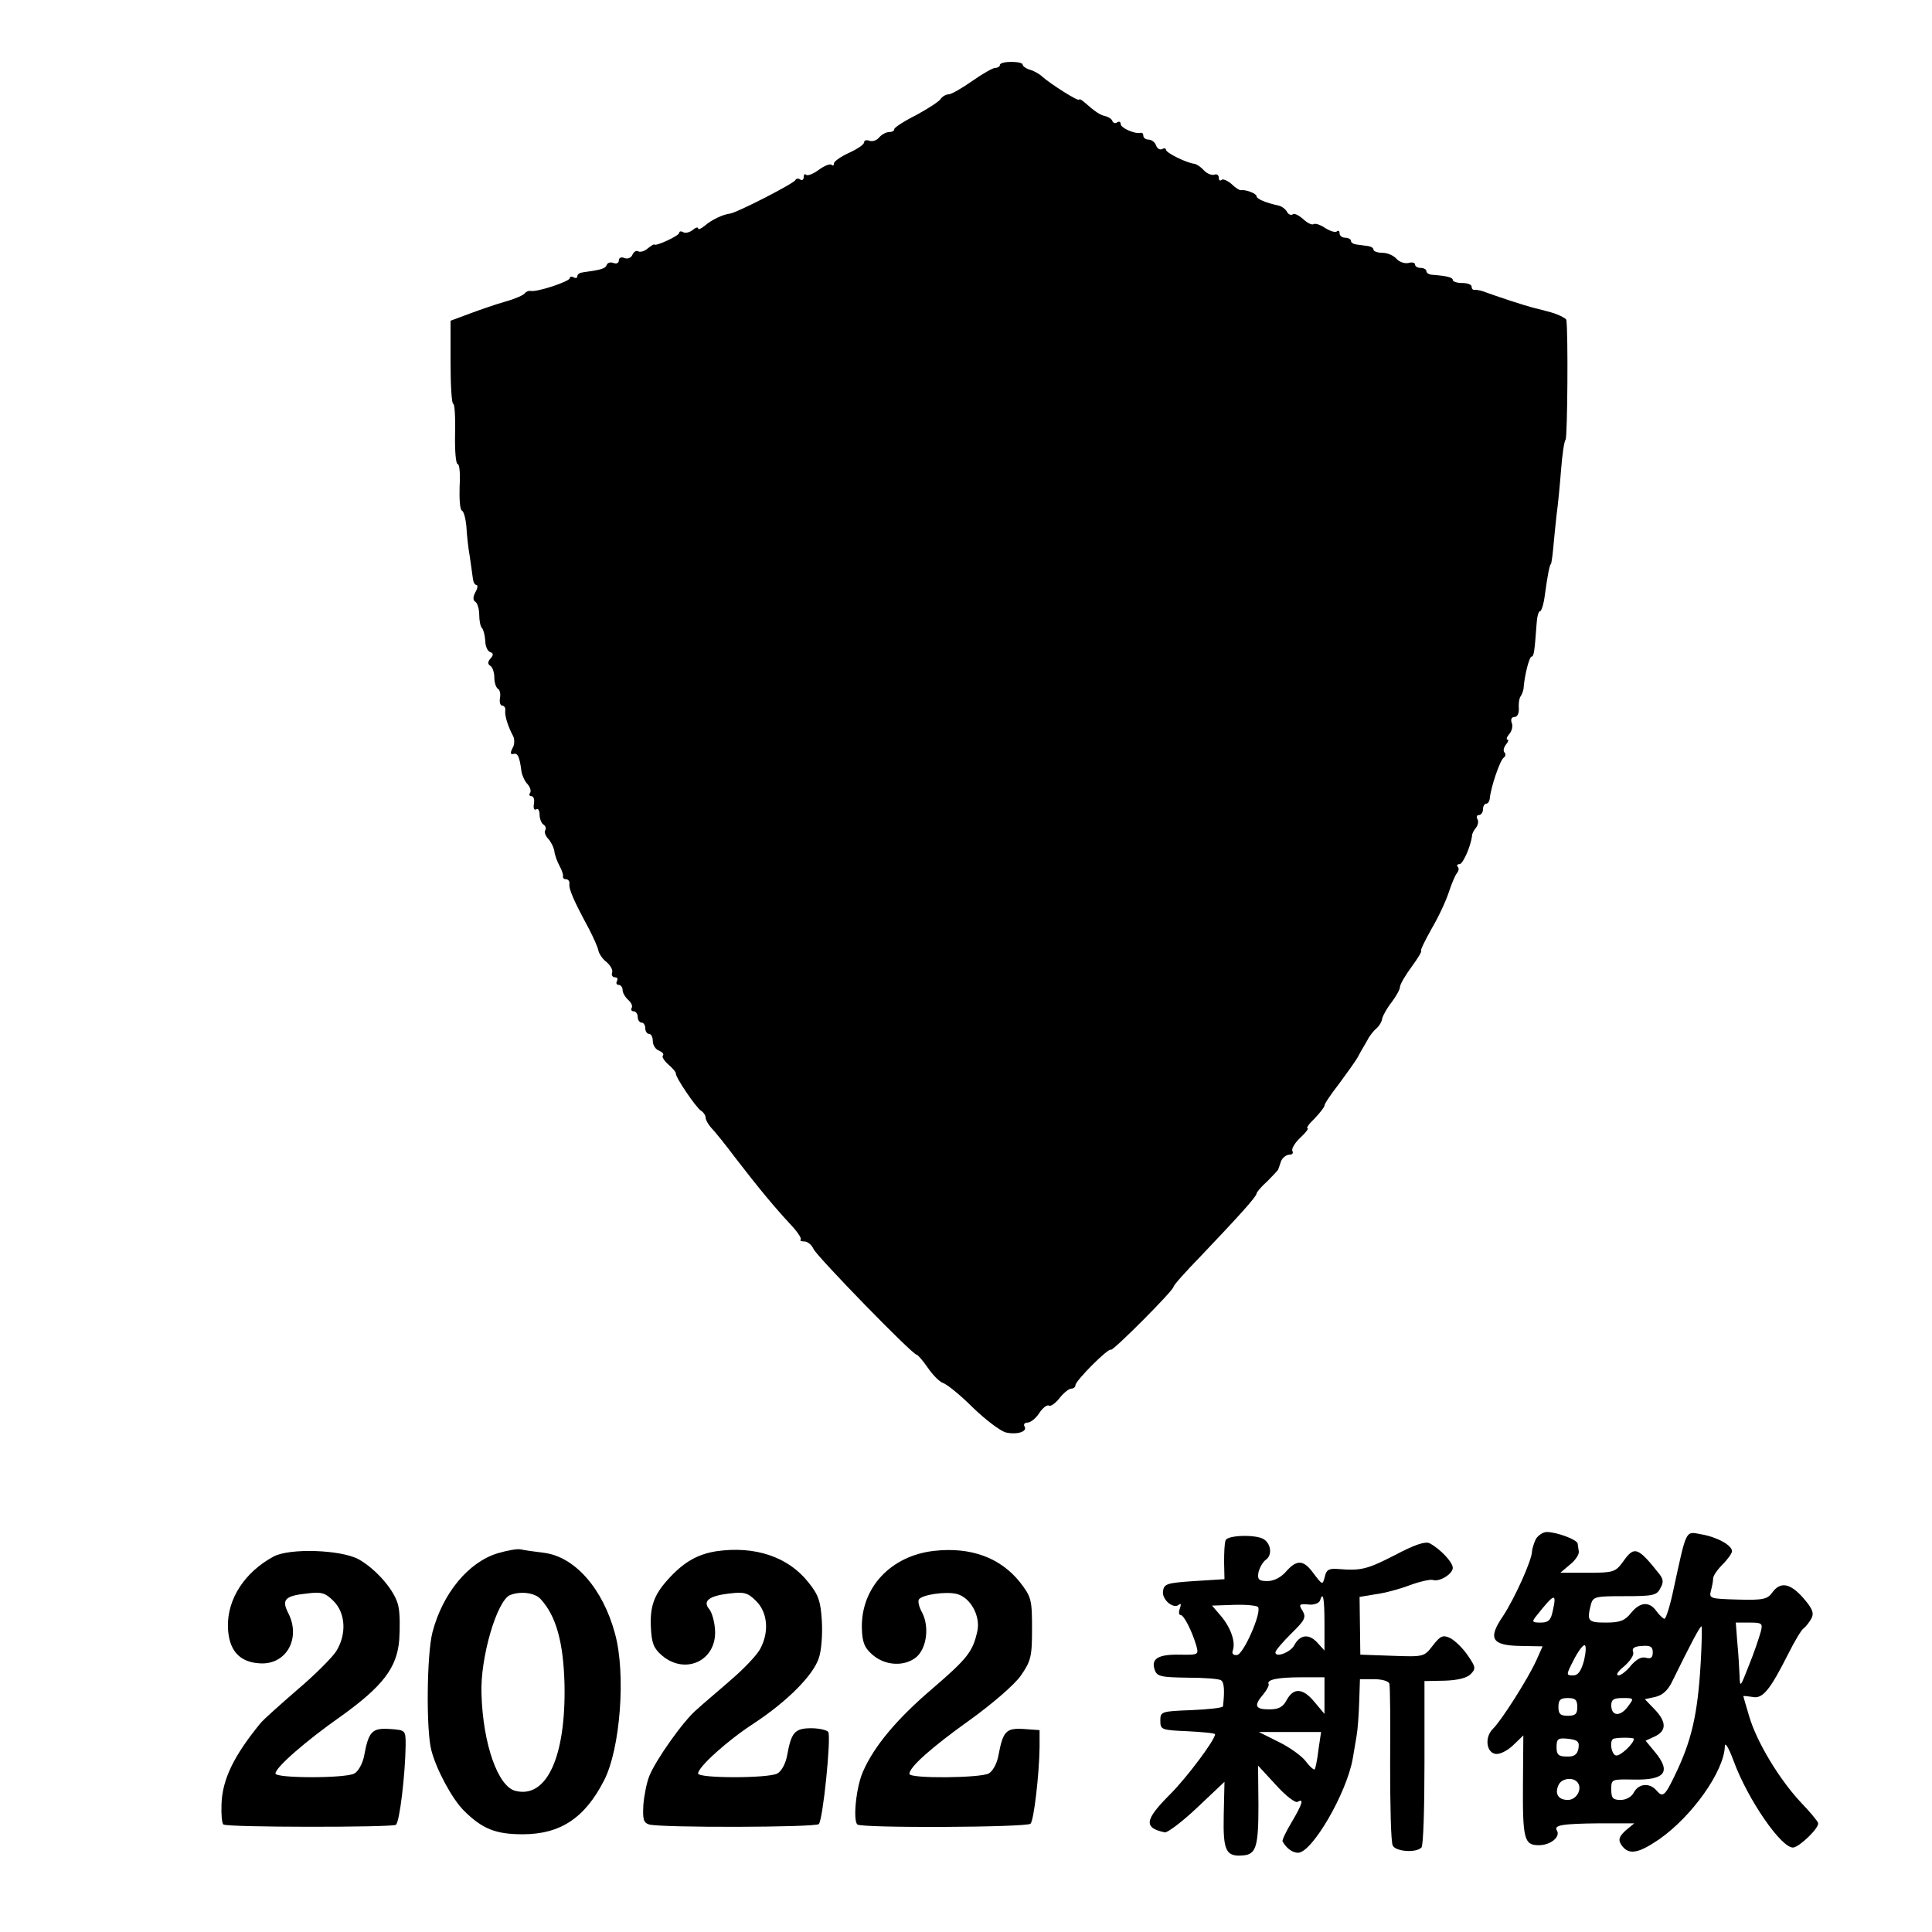
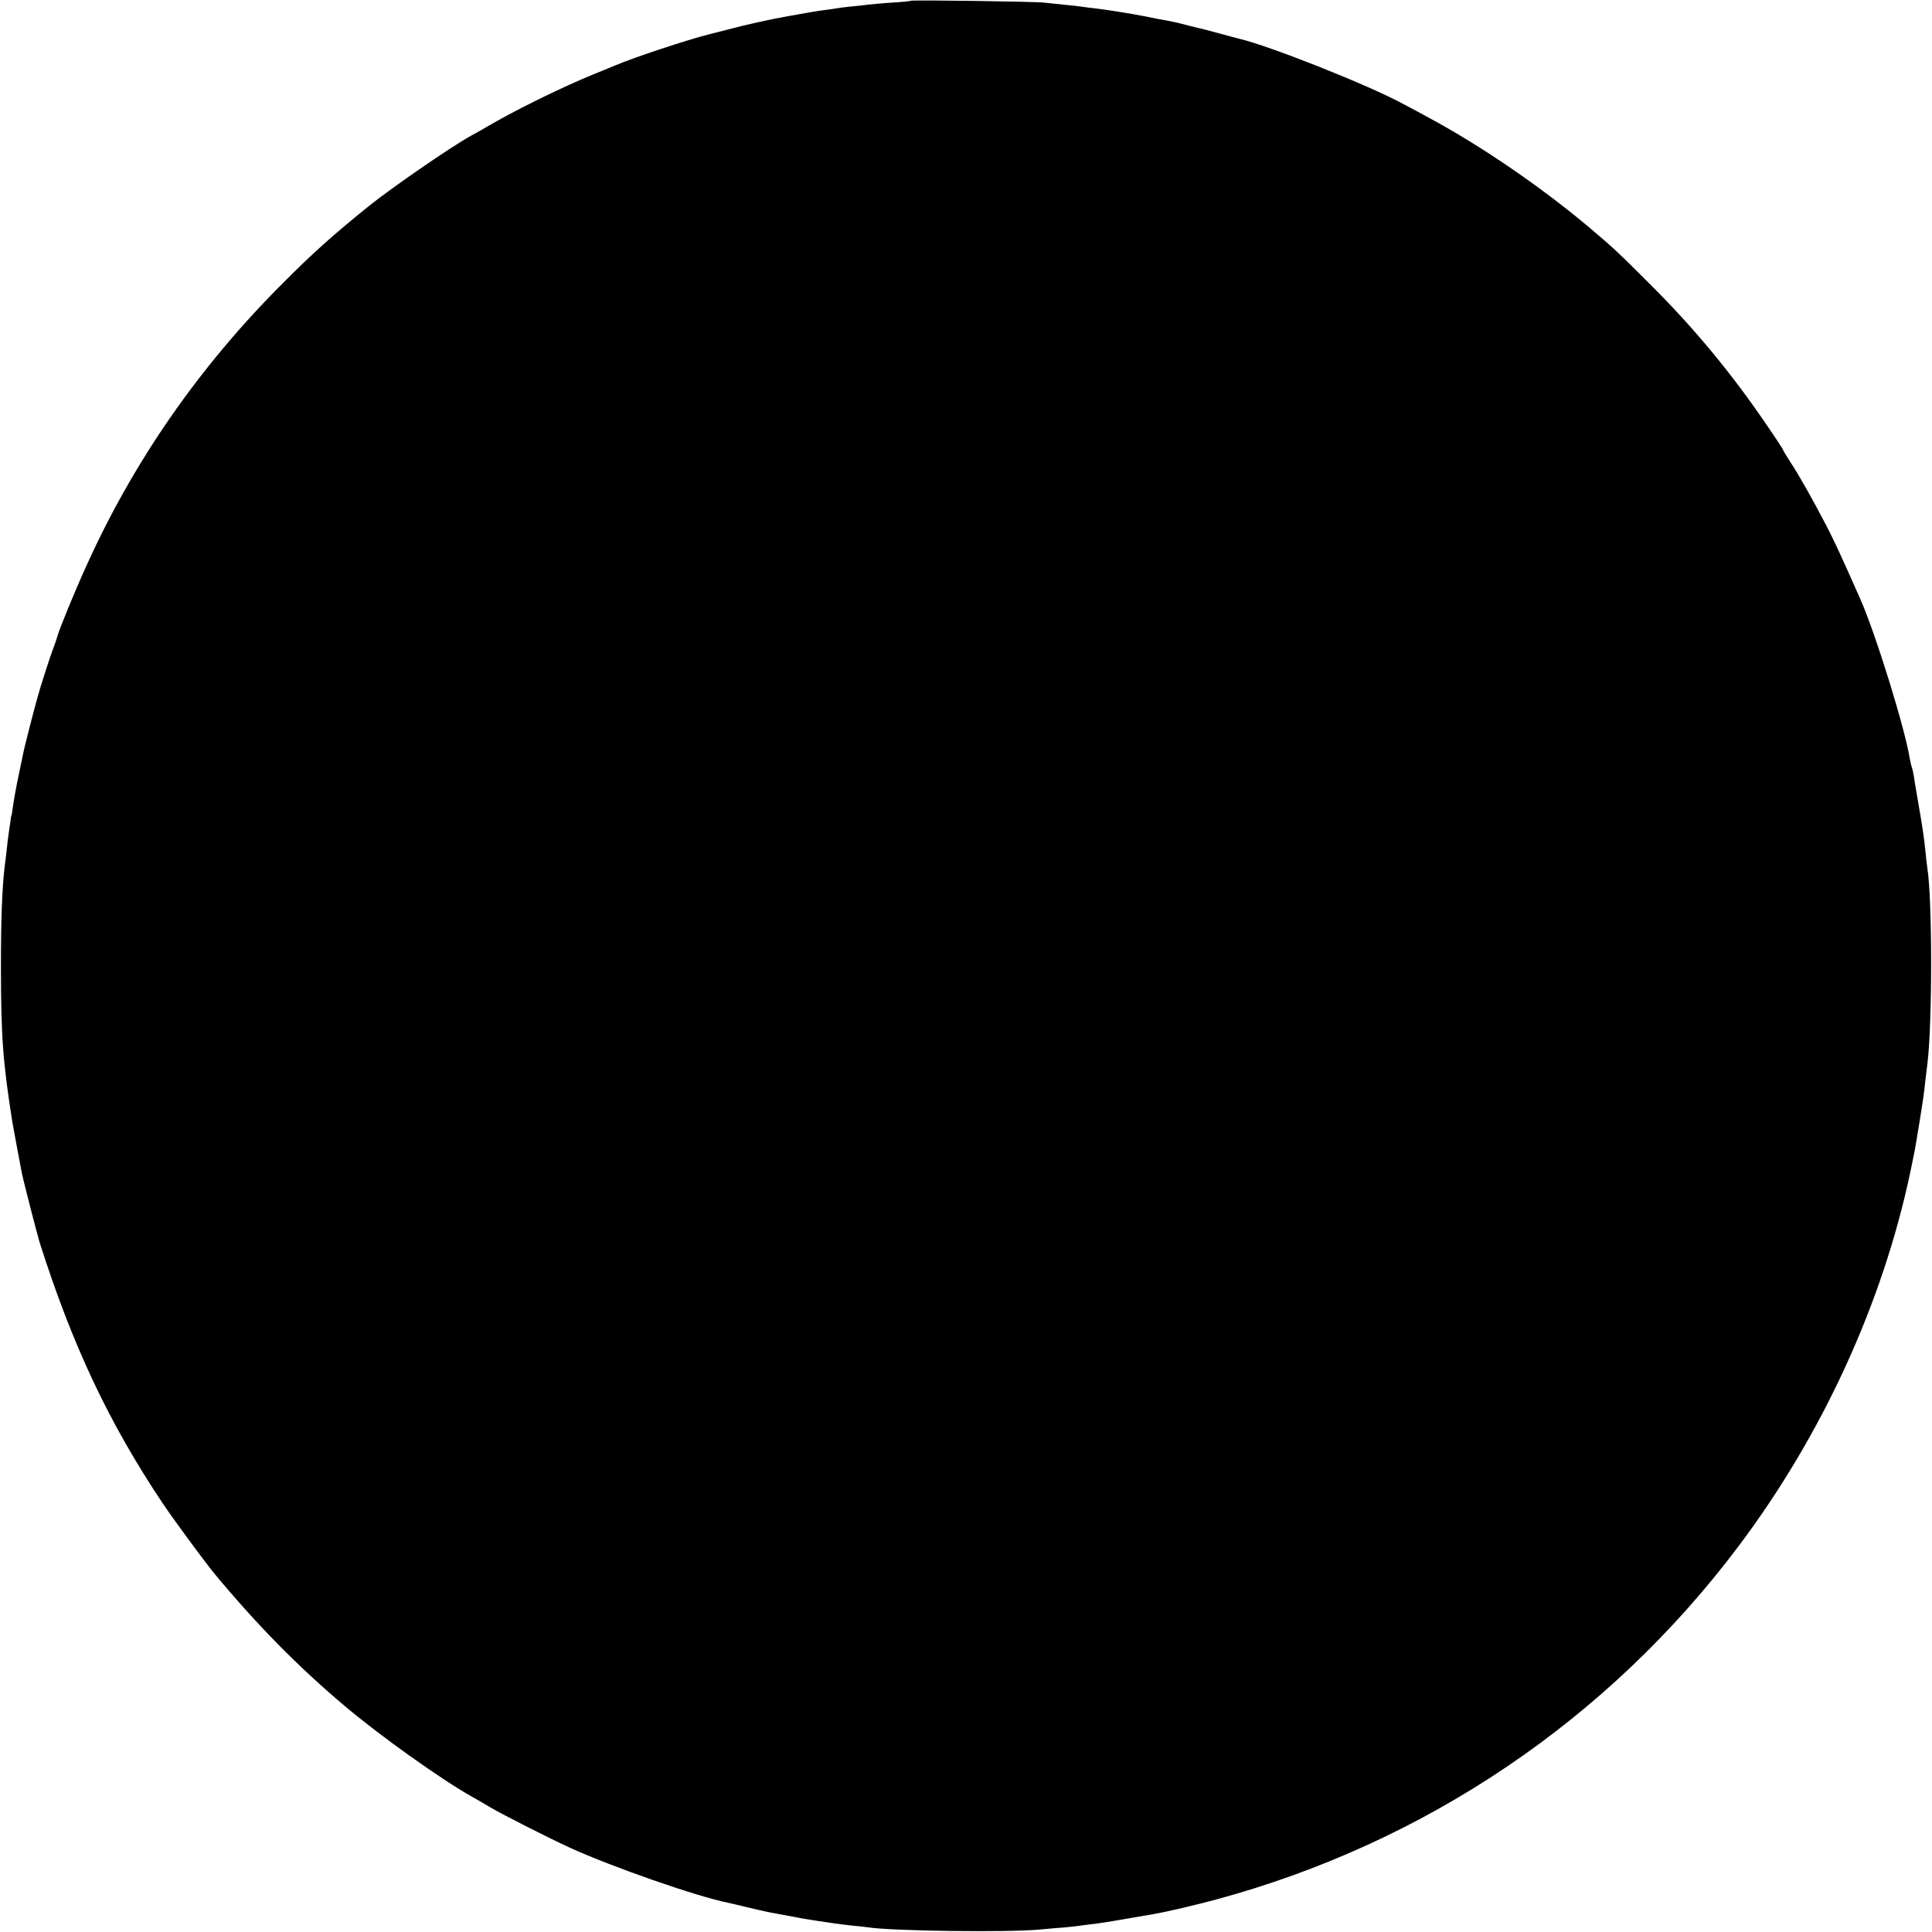
- <svg xmlns="http://www.w3.org/2000/svg" version="1.0" width="512pt" height="512pt" viewBox="0 0 512 512" preserveAspectRatio="xMidYMid meet">
-   <g transform="translate(0,512) scale(0.1,-0.1)" fill="#000000" stroke="none">
-     <path d="M2650 4948 c0 -4 -6 -8 -13 -8 -6 0 -34 -16 -61 -35 -27 -19 -55 -35 -62 -35 -7 0 -17 -6 -21 -12 -4 -7 -34 -26 -65 -43 -32 -16 -58 -33 -58 -37 0 -5 -6 -8 -14 -8 -7 0 -19 -6 -26 -14 -6 -8 -18 -12 -26 -9 -8 3 -14 1 -14 -4 0 -6 -18 -18 -40 -28 -22 -10 -40 -23 -40 -28 0 -6 -3 -7 -6 -4 -4 4 -19 -2 -34 -13 -15 -11 -30 -17 -34 -13 -3 3 -6 1 -6 -6 0 -7 -4 -10 -9 -7 -5 4 -11 3 -13 -1 -3 -9 -156 -87 -173 -89 -19 -2 -50 -17 -67 -32 -10 -8 -18 -12 -18 -7 0 4 -7 2 -15 -5 -8 -6 -19 -9 -25 -5 -5 3 -10 2 -10 -2 0 -8 -64 -37 -66 -31 0 2 -8 -3 -17 -10 -9 -8 -20 -11 -26 -8 -5 3 -11 -1 -15 -9 -3 -8 -12 -12 -21 -9 -8 4 -15 1 -15 -6 0 -7 -6 -10 -14 -7 -8 3 -16 1 -18 -5 -4 -10 -14 -13 -65 -20 -7 -1 -13 -5 -13 -10 0 -5 -4 -6 -10 -3 -5 3 -10 2 -10 -2 0 -9 -88 -38 -104 -34 -5 1 -12 -2 -15 -6 -3 -5 -26 -15 -51 -22 -25 -7 -68 -22 -95 -32 l-51 -19 0 -110 c0 -60 3 -110 7 -110 4 0 6 -36 5 -80 -1 -44 2 -80 7 -80 5 0 7 -27 5 -60 -1 -33 1 -61 6 -63 5 -2 10 -21 12 -42 1 -22 5 -58 9 -80 3 -22 7 -48 8 -57 1 -10 5 -18 9 -18 5 0 4 -9 -2 -19 -7 -13 -7 -22 0 -26 5 -3 10 -19 10 -34 0 -15 3 -31 7 -35 4 -4 8 -19 9 -34 0 -14 6 -28 13 -30 9 -3 9 -8 1 -17 -8 -9 -8 -15 0 -20 5 -3 10 -17 10 -30 0 -13 4 -26 9 -30 6 -3 8 -14 6 -25 -2 -11 1 -20 6 -20 5 0 9 -6 8 -12 -2 -13 6 -41 21 -69 4 -8 4 -23 -2 -32 -6 -12 -6 -17 3 -15 11 3 16 -7 21 -47 2 -11 9 -26 16 -33 7 -8 10 -18 7 -23 -4 -5 -2 -9 4 -9 5 0 8 -9 6 -20 -2 -11 0 -18 6 -15 5 4 9 -3 9 -14 0 -11 5 -23 10 -26 6 -4 8 -10 5 -15 -3 -5 0 -14 7 -22 7 -7 15 -22 17 -33 1 -11 8 -29 14 -40 6 -11 10 -23 9 -27 -1 -5 3 -8 8 -8 6 0 10 -6 9 -12 -2 -14 11 -44 51 -118 13 -25 25 -52 26 -60 2 -8 11 -22 22 -30 10 -9 17 -21 14 -28 -2 -6 1 -12 8 -12 6 0 8 -4 5 -10 -3 -5 -1 -10 4 -10 6 0 11 -6 11 -14 0 -7 7 -19 15 -26 8 -7 12 -16 9 -21 -3 -5 0 -9 5 -9 6 0 11 -7 11 -15 0 -8 5 -15 10 -15 6 0 10 -7 10 -15 0 -8 5 -15 10 -15 6 0 10 -9 10 -19 0 -10 7 -22 16 -25 9 -4 14 -9 11 -13 -4 -3 3 -14 14 -24 11 -9 20 -20 20 -23 -2 -10 53 -90 66 -99 7 -4 13 -13 13 -19 0 -6 7 -18 15 -27 9 -9 38 -45 65 -81 60 -78 104 -131 146 -176 17 -18 29 -36 26 -39 -3 -3 1 -5 10 -5 8 0 19 -9 24 -20 9 -20 262 -280 273 -280 3 0 17 -16 30 -35 13 -19 31 -37 40 -40 10 -3 46 -32 79 -65 34 -33 73 -62 87 -66 30 -7 59 2 50 16 -3 5 0 10 8 10 8 0 22 11 31 25 9 14 21 23 26 20 4 -3 17 6 28 20 11 14 25 25 31 25 6 0 11 4 11 9 0 12 88 100 94 94 4 -5 166 157 166 167 0 4 33 41 73 82 99 104 147 157 147 165 0 3 12 18 28 32 15 15 28 29 29 31 1 3 5 13 8 23 4 9 14 17 22 17 8 0 11 4 8 10 -3 5 6 21 21 35 15 14 23 25 19 25 -4 0 4 12 19 26 14 15 26 30 26 34 0 5 17 30 38 57 20 27 43 59 50 71 6 12 18 32 25 44 6 13 18 27 25 33 7 6 14 17 15 26 2 8 13 28 25 43 12 16 22 34 22 40 0 7 14 31 31 54 17 23 28 42 25 42 -3 0 10 27 28 59 19 32 39 76 46 98 7 21 16 43 21 49 5 6 6 14 2 17 -3 4 -1 7 5 7 9 0 30 48 33 75 0 6 5 15 11 22 5 7 7 17 3 23 -3 5 -1 10 4 10 6 0 11 7 11 15 0 8 4 15 8 15 5 0 9 6 10 13 2 28 27 103 37 109 5 4 6 10 2 14 -4 4 -2 13 4 21 6 7 8 13 4 13 -4 0 -2 7 5 15 7 8 10 22 6 30 -3 9 0 15 8 15 7 0 12 10 11 23 -1 12 1 27 5 32 4 6 8 17 8 25 3 34 15 80 21 80 6 0 8 16 13 85 1 19 5 35 9 35 4 0 10 19 13 43 7 52 13 82 16 82 1 0 4 18 6 40 2 22 6 63 9 90 4 28 9 82 12 120 3 39 8 75 12 80 5 8 7 284 2 317 -1 5 -25 17 -51 23 -3 1 -18 5 -35 9 -27 7 -94 29 -135 44 -8 3 -18 4 -22 4 -5 -1 -8 3 -8 8 0 6 -11 10 -25 10 -14 0 -25 4 -25 8 0 7 -16 11 -57 14 -7 1 -13 5 -13 10 0 4 -7 8 -15 8 -8 0 -15 4 -15 9 0 5 -8 7 -18 4 -10 -2 -24 3 -31 11 -8 9 -24 16 -37 16 -13 0 -24 4 -24 8 0 5 -7 9 -15 10 -8 1 -22 3 -30 4 -8 1 -15 5 -15 10 0 4 -7 8 -15 8 -8 0 -15 5 -15 12 0 6 -3 8 -7 5 -3 -4 -17 0 -30 8 -13 9 -27 14 -32 11 -4 -3 -17 3 -28 14 -12 10 -24 16 -27 12 -4 -3 -11 -1 -15 6 -4 8 -14 15 -22 17 -36 8 -59 18 -59 25 0 7 -28 18 -41 16 -4 -1 -16 7 -26 17 -11 9 -23 14 -26 10 -4 -3 -7 -1 -7 6 0 7 -6 11 -12 8 -7 -2 -20 3 -28 12 -8 9 -19 16 -25 17 -20 2 -75 29 -75 37 0 4 -5 5 -10 2 -6 -3 -13 1 -16 9 -3 9 -12 16 -20 16 -8 0 -14 5 -14 10 0 6 -3 9 -7 8 -15 -4 -53 13 -53 23 0 6 -4 8 -9 5 -5 -4 -11 -2 -13 3 -1 5 -10 11 -18 13 -15 3 -29 13 -55 36 -8 7 -15 11 -15 8 0 -7 -77 42 -98 61 -6 6 -21 15 -32 18 -11 3 -20 10 -20 14 0 4 -13 7 -30 7 -16 0 -30 -3 -30 -8z" />
-     <path d="M4070 1041 c-5 -11 -10 -26 -10 -33 -1 -24 -46 -124 -77 -171 -41 -60 -30 -78 49 -79 l56 -1 -16 -36 c-21 -47 -93 -161 -116 -183 -22 -22 -17 -62 7 -66 11 -2 31 8 46 22 l28 27 -1 -126 c-1 -149 3 -165 42 -165 31 0 58 22 48 39 -9 14 13 18 112 19 l93 0 -23 -19 c-17 -16 -20 -24 -12 -37 19 -29 44 -25 100 13 88 61 173 181 175 247 0 13 10 -3 23 -38 38 -104 129 -235 159 -230 18 3 70 54 65 65 -1 5 -22 30 -46 55 -57 61 -116 159 -136 226 -9 30 -16 54 -16 55 0 1 11 0 24 -2 27 -6 46 17 95 114 17 34 35 64 41 68 5 3 14 15 20 25 8 15 4 26 -21 55 -35 40 -61 44 -82 15 -13 -18 -24 -21 -92 -19 -73 2 -76 3 -71 23 3 11 6 26 6 33 0 7 11 23 25 37 14 14 25 30 25 35 0 16 -40 38 -82 45 -42 8 -38 15 -73 -146 -9 -43 -20 -78 -24 -78 -3 0 -13 9 -21 20 -19 27 -44 25 -68 -5 -16 -20 -29 -25 -66 -25 -48 0 -51 4 -40 48 6 21 12 22 90 22 74 0 85 2 94 21 9 15 8 24 -2 37 -58 73 -67 76 -97 33 -20 -27 -25 -29 -93 -29 l-73 0 26 22 c14 11 24 27 23 34 -1 6 -2 16 -3 21 -1 11 -56 31 -82 31 -10 0 -23 -9 -29 -19z m45 -190 c-5 -25 -12 -31 -32 -31 -23 0 -24 2 -12 17 49 62 55 63 44 14z m551 -56 c-4 -14 -17 -54 -31 -88 -23 -59 -24 -61 -25 -27 -1 19 -3 59 -6 88 l-4 52 36 0 c34 0 36 -2 30 -25z m-159 -82 c-8 -137 -24 -207 -70 -301 -25 -52 -31 -56 -47 -37 -18 21 -47 19 -60 -5 -6 -12 -21 -20 -35 -20 -21 0 -25 5 -25 28 0 27 1 27 58 26 85 -2 102 20 57 74 l-24 29 24 11 c32 15 32 39 -1 73 l-25 26 28 6 c20 5 34 18 46 44 47 96 72 143 76 143 2 0 1 -44 -2 -97z m-309 7 c-8 -29 -16 -40 -29 -40 -19 0 -19 1 1 40 11 22 24 40 29 40 5 0 4 -18 -1 -40z m182 21 c0 -14 -5 -18 -19 -14 -12 3 -25 -5 -39 -21 -11 -14 -26 -26 -33 -26 -8 1 -1 11 15 24 16 14 27 30 24 38 -4 10 3 15 23 16 23 2 29 -2 29 -17z m-200 -145 c0 -18 -5 -23 -25 -23 -20 0 -25 5 -25 23 0 19 5 24 25 24 20 0 25 -5 25 -24z m133 0 c-20 -26 -43 -24 -43 5 0 15 7 19 30 19 31 0 31 0 13 -24z m-130 -110 c-3 -16 -12 -22 -31 -21 -22 0 -27 5 -27 25 0 22 4 25 31 22 26 -3 30 -8 27 -26z m147 26 c0 -13 -38 -48 -48 -44 -11 3 -17 34 -8 43 5 5 56 5 56 1z m-149 -116 c13 -17 -3 -46 -26 -46 -26 0 -36 17 -24 41 9 17 39 20 50 5z" />
-     <path d="M3248 1038 c-3 -7 -4 -33 -4 -58 l1 -45 -80 -5 c-73 -5 -80 -7 -83 -27 -3 -23 29 -49 43 -35 5 4 5 -1 2 -10 -4 -10 -3 -18 2 -18 8 0 29 -40 41 -80 7 -25 7 -26 -44 -25 -57 1 -76 -11 -66 -40 6 -18 17 -20 87 -21 44 0 84 -3 89 -7 8 -5 10 -27 5 -69 -1 -4 -38 -8 -83 -10 -81 -3 -83 -4 -83 -28 0 -24 3 -25 73 -28 39 -2 72 -5 72 -8 0 -15 -75 -115 -119 -159 -68 -68 -71 -89 -14 -101 7 -1 46 28 86 66 l72 68 -2 -89 c-2 -95 6 -110 52 -106 34 3 40 24 40 133 l-1 105 47 -51 c26 -29 52 -49 58 -45 17 10 13 -5 -16 -54 -15 -25 -26 -48 -24 -51 10 -18 26 -30 41 -30 37 0 129 158 145 250 3 16 7 43 10 59 3 16 6 57 7 90 l2 61 37 0 c21 0 39 -5 41 -12 2 -7 3 -103 2 -213 0 -110 2 -207 7 -216 8 -16 62 -20 76 -5 5 4 8 105 8 224 l0 217 53 1 c34 1 59 7 69 17 15 15 14 19 -8 51 -13 19 -34 39 -46 45 -19 9 -26 6 -46 -20 -23 -30 -24 -30 -108 -27 l-84 3 -1 77 -1 76 42 7 c24 3 65 14 91 24 27 10 55 16 61 14 18 -6 53 16 53 32 0 15 -33 50 -61 65 -11 6 -39 -3 -92 -31 -74 -38 -90 -42 -151 -37 -24 2 -31 -2 -35 -20 -6 -23 -6 -23 -29 7 -27 38 -45 39 -74 6 -13 -15 -32 -25 -49 -25 -23 0 -27 4 -24 23 3 12 11 27 19 33 18 12 15 42 -5 55 -21 13 -96 11 -101 -3z m262 -220 l0 -72 -20 22 c-22 23 -45 20 -60 -8 -10 -19 -50 -34 -50 -19 0 5 19 27 42 50 36 35 40 43 30 60 -11 17 -9 19 15 17 14 -2 28 3 31 10 8 26 12 9 12 -60z m-176 43 c10 -15 -39 -126 -56 -127 -10 -1 -14 4 -11 12 8 22 -5 60 -31 91 l-24 28 59 2 c32 1 61 -2 63 -6z m176 -234 l0 -49 -26 31 c-31 38 -56 39 -74 6 -10 -19 -21 -25 -47 -25 -37 0 -41 10 -15 40 9 11 16 24 14 27 -6 12 25 18 88 18 l60 0 0 -48z m-16 -144 c-3 -27 -8 -50 -10 -52 -2 -2 -13 7 -24 22 -11 14 -43 37 -72 51 l-52 26 83 0 82 0 -7 -47z" />
-     <path d="M1320 1004 c-78 -23 -147 -106 -174 -210 -15 -58 -17 -258 -3 -312 13 -51 55 -129 86 -160 49 -49 85 -63 156 -63 100 0 165 43 216 143 43 84 58 282 29 388 -32 120 -107 205 -189 215 -25 3 -53 7 -61 9 -9 2 -36 -3 -60 -10z m113 -122 c41 -45 60 -114 63 -225 4 -192 -47 -304 -130 -283 -46 11 -86 123 -90 256 -4 96 41 249 76 263 28 11 66 6 81 -11z" />
-     <path d="M1898 1009 c-50 -8 -87 -29 -129 -76 -36 -40 -47 -71 -44 -127 2 -40 7 -54 29 -73 62 -53 145 -14 141 66 -1 22 -8 47 -15 56 -19 22 -1 36 53 42 39 5 49 2 71 -20 30 -30 35 -81 11 -126 -8 -16 -42 -52 -77 -82 -34 -30 -76 -65 -91 -79 -36 -30 -109 -134 -126 -176 -7 -17 -14 -52 -16 -77 -2 -38 0 -47 15 -52 30 -9 441 -8 450 1 11 12 33 230 25 244 -3 5 -24 10 -45 10 -44 0 -53 -11 -64 -72 -4 -22 -15 -42 -26 -48 -24 -13 -210 -13 -210 0 0 17 77 87 148 133 88 58 157 127 172 173 7 20 10 64 8 98 -3 52 -9 70 -36 103 -53 67 -141 97 -244 82z" />
-     <path d="M2475 1010 c-114 -13 -193 -97 -191 -204 1 -39 7 -53 29 -72 34 -29 85 -31 116 -5 27 24 34 80 15 117 -8 14 -12 30 -9 35 8 13 71 22 100 15 37 -9 64 -59 55 -99 -12 -54 -26 -72 -119 -152 -94 -80 -155 -153 -184 -220 -18 -40 -27 -128 -15 -140 9 -10 449 -8 459 2 9 9 23 131 24 203 l0 45 -42 3 c-47 3 -55 -6 -67 -70 -4 -22 -15 -42 -26 -48 -23 -12 -210 -14 -210 -1 0 18 57 69 159 142 60 43 119 94 136 118 27 39 30 50 30 125 0 77 -2 84 -32 123 -52 65 -130 94 -228 83z" />
-     <path d="M725 995 c-76 -41 -123 -112 -121 -187 2 -61 30 -93 84 -96 71 -5 111 67 75 135 -17 34 -7 44 50 50 39 5 49 2 71 -20 32 -32 35 -88 7 -133 -11 -17 -57 -63 -103 -102 -45 -39 -90 -79 -98 -89 -71 -87 -101 -149 -103 -215 -1 -26 1 -50 5 -53 7 -8 445 -8 457 -1 10 6 25 134 26 211 0 40 0 40 -42 43 -47 3 -56 -6 -68 -71 -4 -21 -16 -42 -26 -47 -23 -13 -209 -13 -209 0 0 16 80 86 174 152 110 79 148 128 154 202 2 30 2 70 -2 88 -7 40 -58 99 -106 126 -47 25 -182 30 -225 7z" />
+ <svg xmlns="http://www.w3.org/2000/svg" version="1.0" width="1024pt" height="1024pt" viewBox="0 0 1024 1024" preserveAspectRatio="xMidYMid meet">
+   <g transform="translate(0,1024) scale(0.1,-0.1)" fill="#000000" stroke="none">
+     <path d="M4829 10236 c-2 -2 -50 -7 -106 -10 -55 -4 -112 -9 -125 -11 -12 -2 -50 -6 -83 -9 -33 -3 -69 -8 -80 -10 -11 -2 -42 -7 -70 -10 -44 -6 -85 -13 -190 -32 -86 -15 -231 -47 -315 -70 -52 -13 -102 -26 -110 -28 -100 -25 -392 -121 -485 -161 -16 -7 -66 -27 -110 -45 -182 -74 -432 -197 -597 -295 -9 -5 -36 -21 -59 -33 -106 -58 -426 -279 -545 -375 -192 -155 -300 -252 -454 -407 -446 -445 -797 -952 -1047 -1510 -56 -123 -143 -335 -148 -360 -2 -8 -13 -42 -26 -75 -18 -49 -68 -204 -84 -265 -23 -83 -65 -249 -69 -269 -3 -14 -12 -57 -20 -96 -21 -97 -33 -165 -41 -224 -2 -14 -4 -26 -5 -26 -1 0 -3 -13 -5 -30 -2 -16 -7 -48 -10 -70 -3 -22 -8 -60 -10 -85 -3 -25 -7 -61 -10 -80 -14 -119 -20 -280 -20 -530 0 -368 10 -511 61 -830 5 -30 35 -190 50 -269 7 -36 83 -331 94 -366 174 -547 367 -956 651 -1381 54 -81 224 -312 275 -374 224 -270 444 -494 691 -702 188 -159 514 -391 673 -480 25 -14 70 -40 100 -58 64 -38 309 -162 422 -214 225 -102 671 -258 837 -291 9 -2 54 -12 101 -24 47 -11 99 -23 115 -26 17 -3 53 -10 80 -15 28 -5 59 -11 70 -13 20 -5 131 -22 195 -31 19 -3 62 -8 95 -12 33 -3 71 -7 84 -9 124 -20 740 -28 911 -12 47 4 110 10 140 12 30 3 69 7 85 10 17 2 53 7 80 10 43 6 93 14 300 50 69 12 227 49 330 77 1110 300 2080 955 2769 1872 444 590 765 1289 912 1988 19 91 26 127 30 153 3 17 9 55 14 85 5 30 12 73 15 95 4 22 8 51 10 65 2 14 7 52 10 85 4 33 9 74 11 90 26 215 26 873 -1 1036 -2 13 -6 49 -9 79 -8 78 -15 129 -38 260 -11 63 -22 129 -24 145 -3 17 -7 37 -10 45 -3 8 -8 29 -11 45 -25 161 -182 667 -263 850 -101 228 -137 306 -181 391 -71 136 -145 268 -191 337 -21 32 -38 61 -38 64 0 2 -40 64 -90 136 -183 269 -384 512 -616 742 -177 177 -187 186 -326 304 -254 213 -570 429 -843 576 -49 27 -109 59 -132 71 -184 101 -714 311 -876 349 -12 3 -56 14 -97 26 -41 11 -82 22 -90 24 -8 1 -42 10 -75 18 -33 9 -71 18 -85 21 -14 3 -50 10 -80 15 -30 6 -66 13 -80 16 -65 13 -200 34 -250 40 -30 3 -66 8 -80 10 -14 2 -54 7 -90 10 -36 4 -83 9 -105 11 -47 6 -701 15 -706 10z" />
  </g>
</svg>
